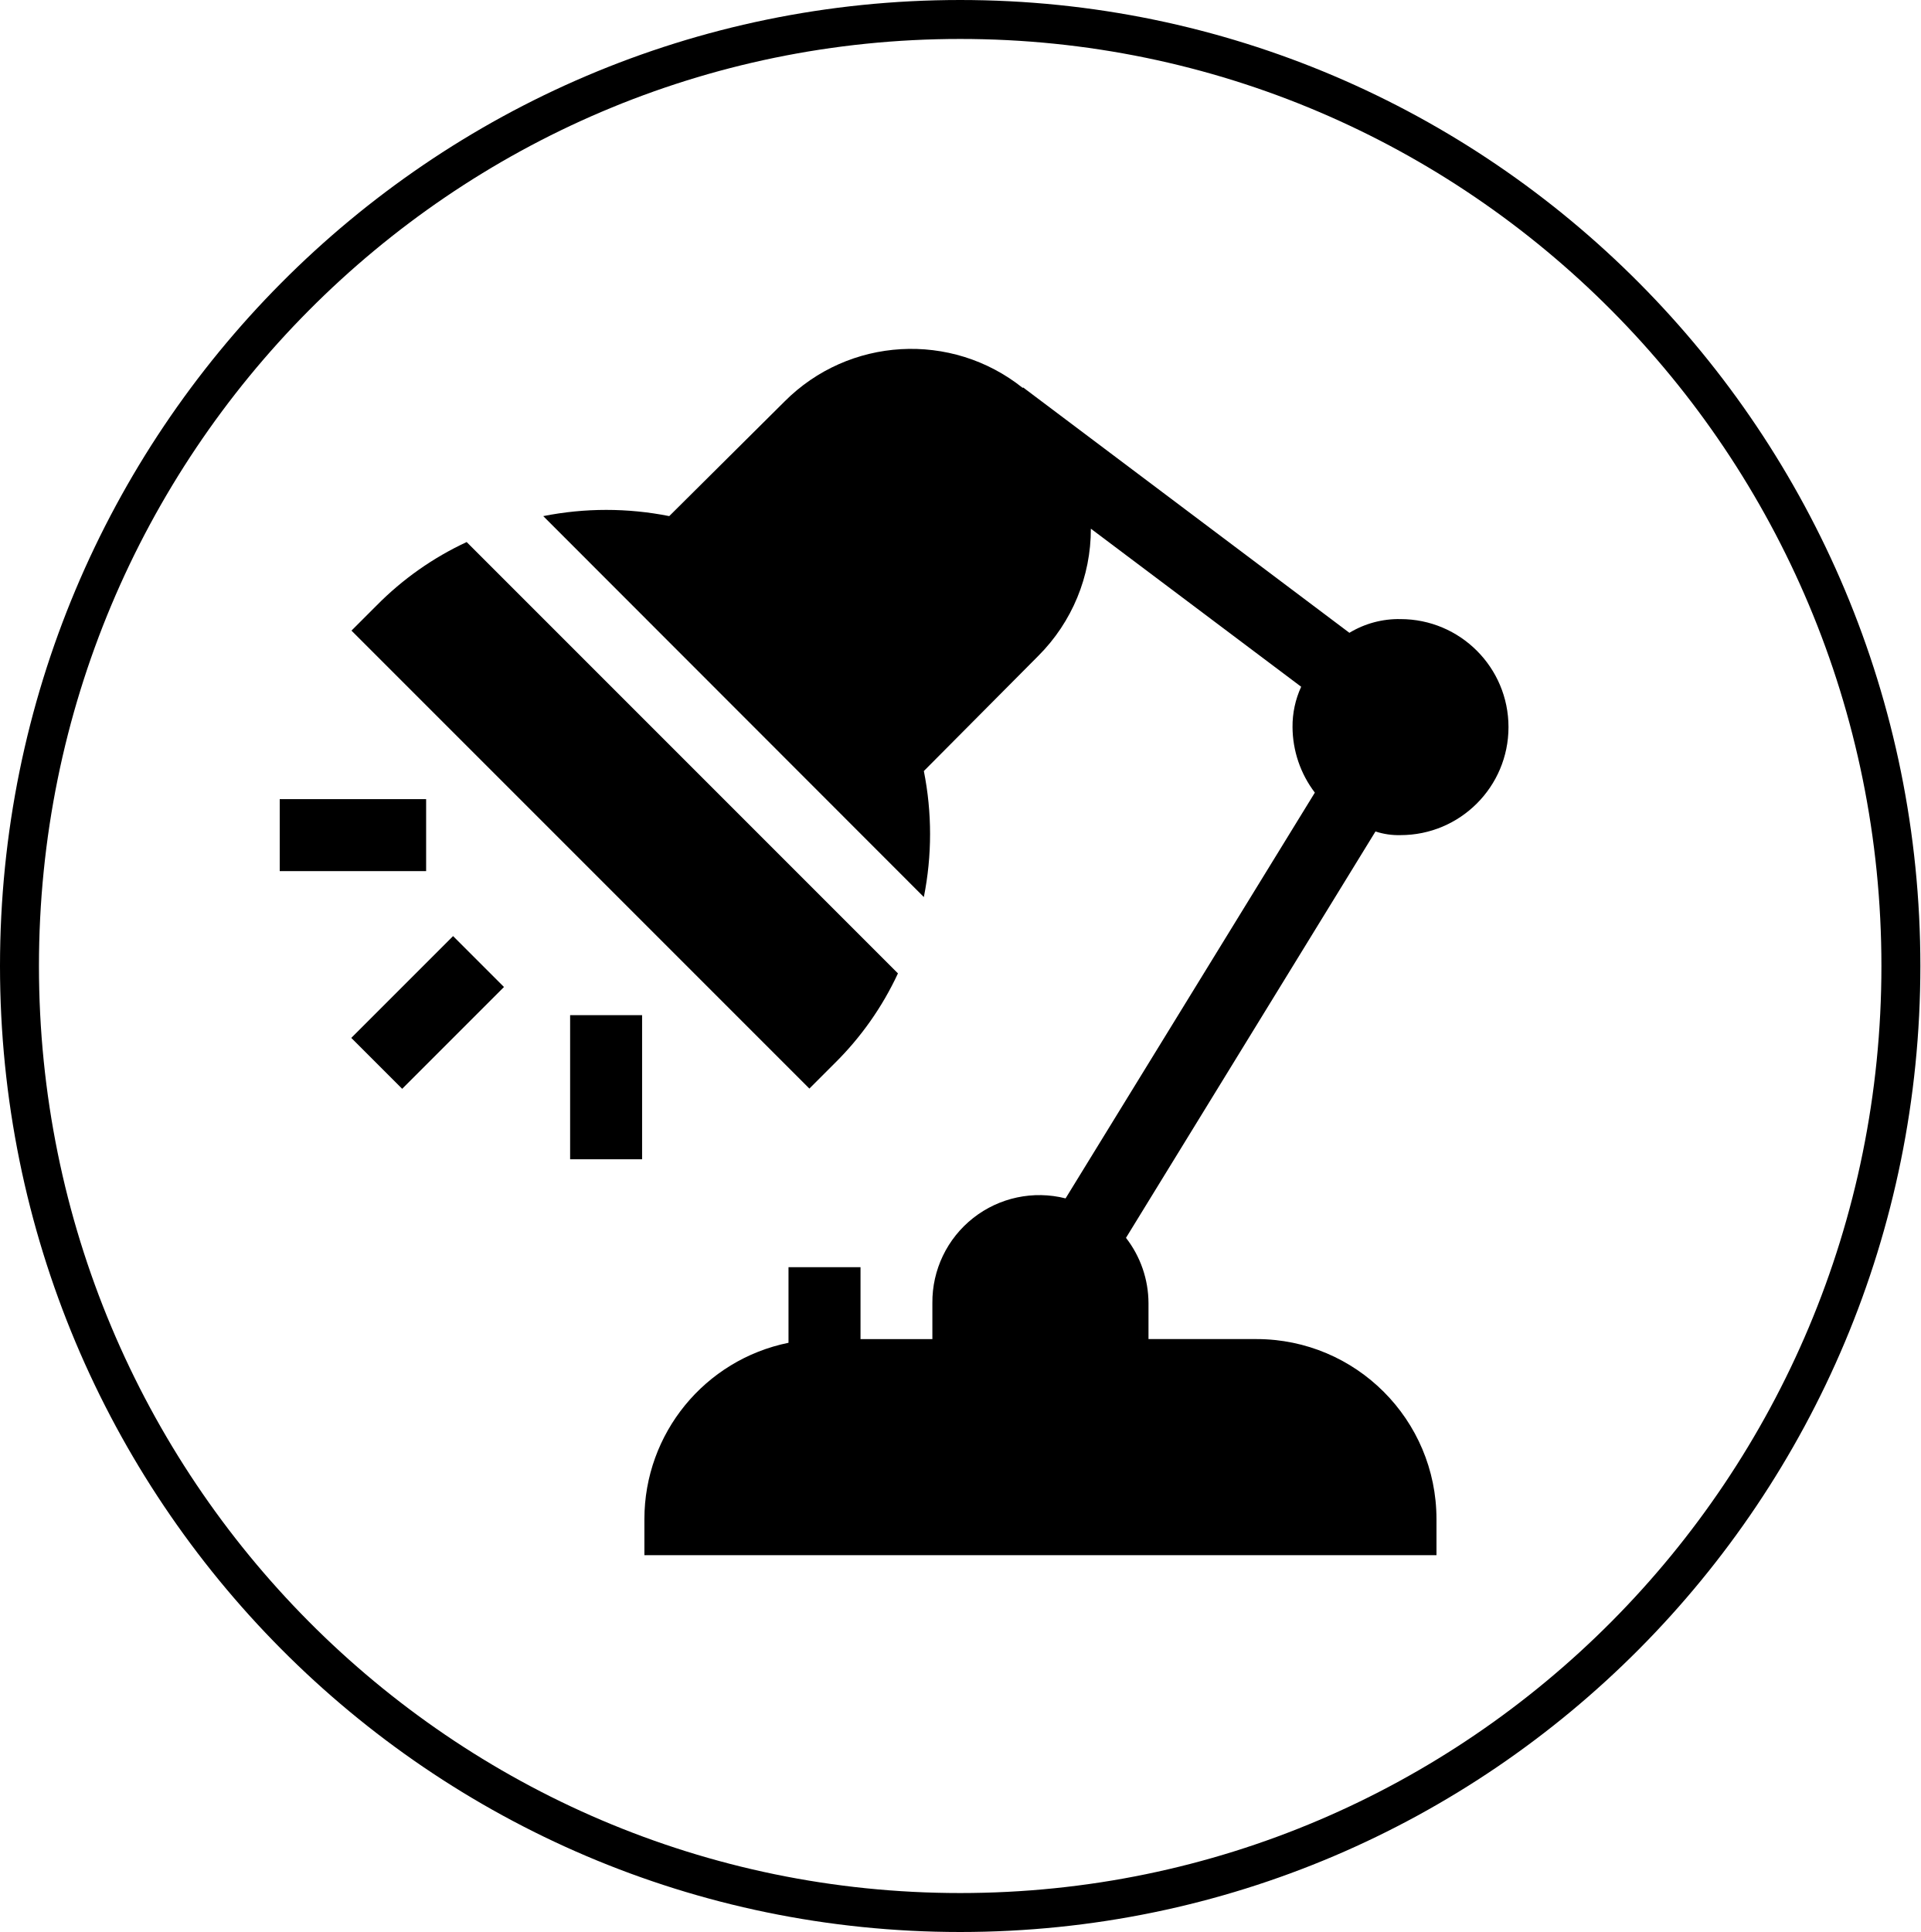
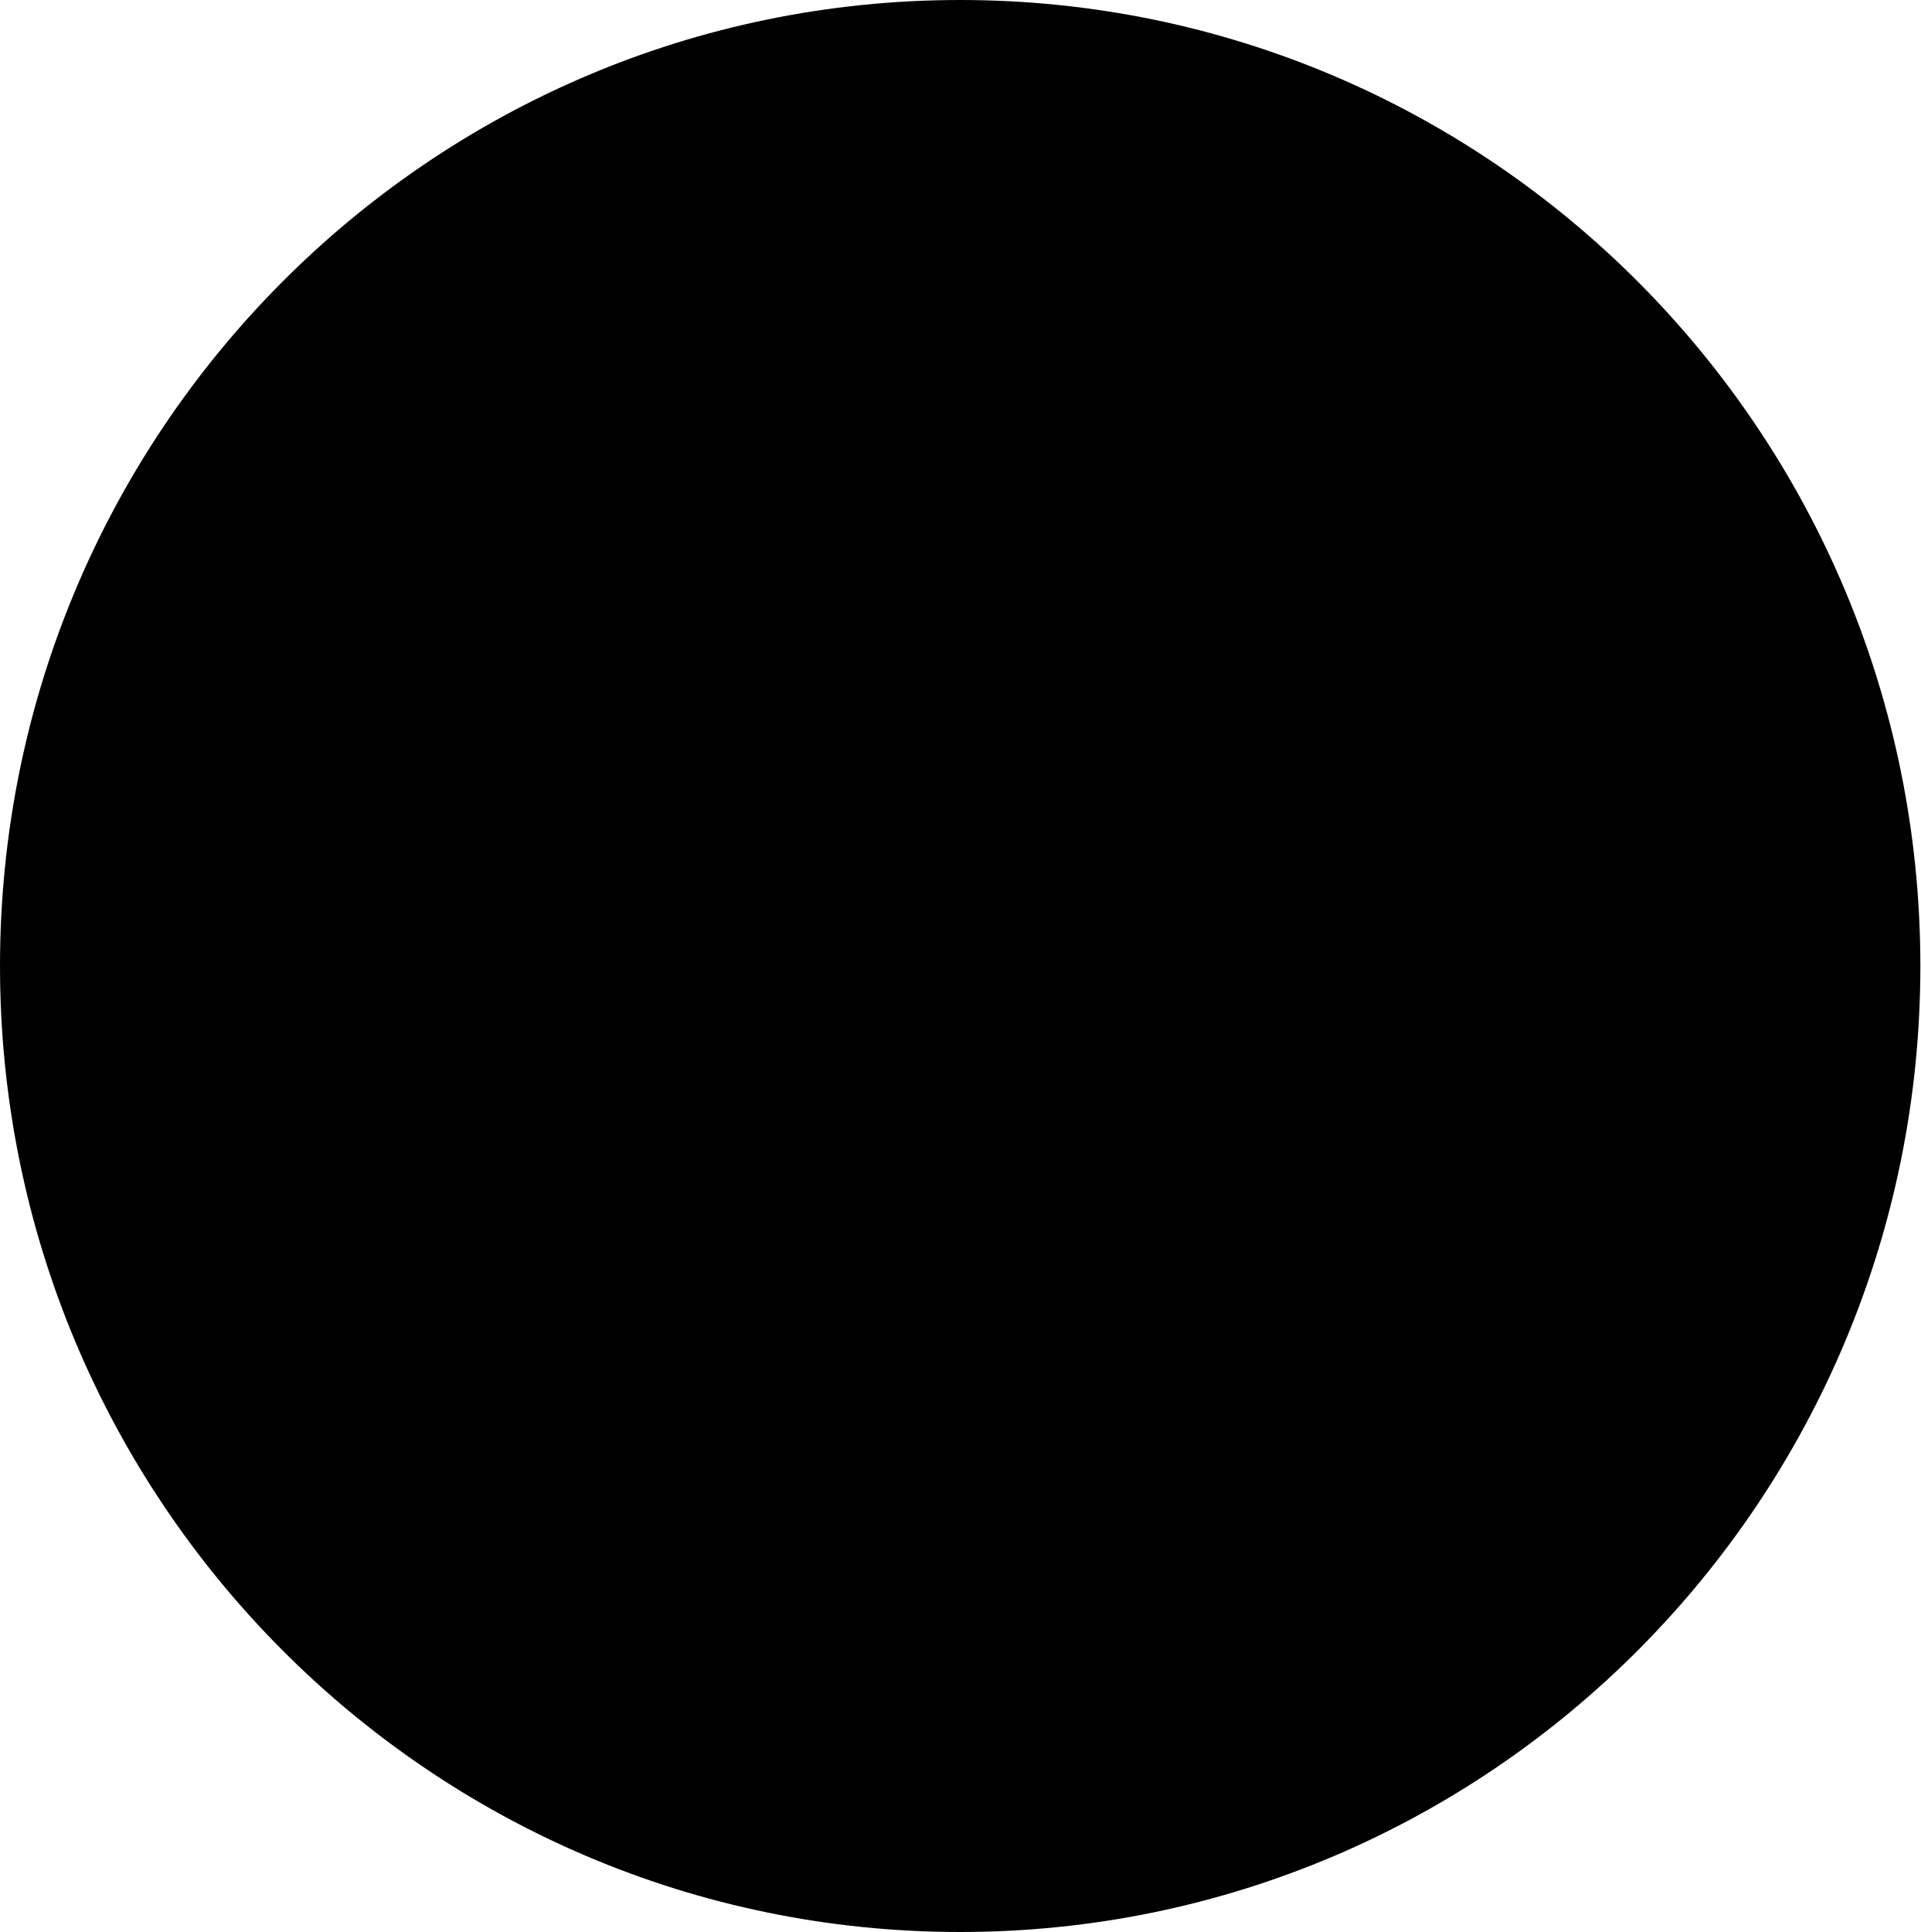
<svg xmlns="http://www.w3.org/2000/svg" id="Layer_1" data-name="Layer 1" viewBox="0 0 493.06 496">
  <defs>
    <style>
      .svg-fill {
-         fill: none;
+      
        stroke: #000;
        stroke-miterlimit: 10;
        stroke-width: 10px;
      }
    </style>
  </defs>
  <ellipse class="svg-fill" cx="246.53" cy="248" rx="241.53" ry="243" />
  <g>
    <path d="M359.58,214.4a27.73,27.73,0,1,0,0-55.46,24.42,24.42,0,0,0-13.12,3.52h0l-83.78-63-.09.13,0,0a45.91,45.91,0,0,0-61.19,3.52l-29.57,29.39a82.88,82.88,0,0,0-32.35,0L237.2,230.3a82.69,82.69,0,0,0,0-32.35l29.4-29.58a46,46,0,0,0,13.48-32.64l54,40.58h0a24.19,24.19,0,0,0-2.22,10.35,28,28,0,0,0,5.73,16.83h0l-64,104.17a27.46,27.46,0,0,0-34.2,26.89v9.24H220.94V325.32H202.45v19.41a46.22,46.22,0,0,0-37,45.29v9.24H368.82V390a46.23,46.23,0,0,0-46.21-46.22H294.88v-9.24a27.47,27.47,0,0,0-5.78-16.75l64.06-104.33A18.88,18.88,0,0,0,359.58,214.4Z" />
    <path d="M214.28,273a79.45,79.45,0,0,0,16.27-23.1L119.82,139.16a79.55,79.55,0,0,0-23.11,16.27l-6.47,6.47L207.81,279.47Z" />
    <path d="M71.82,205.16h37.59v18.48H71.82Z" />
    <path d="M103.26,279.53,90.19,266.46l26.14-26.14,13.07,13.07Z" />
    <path d="M146.38,260.62h18.48v37H146.38Z" />
  </g>
</svg>
